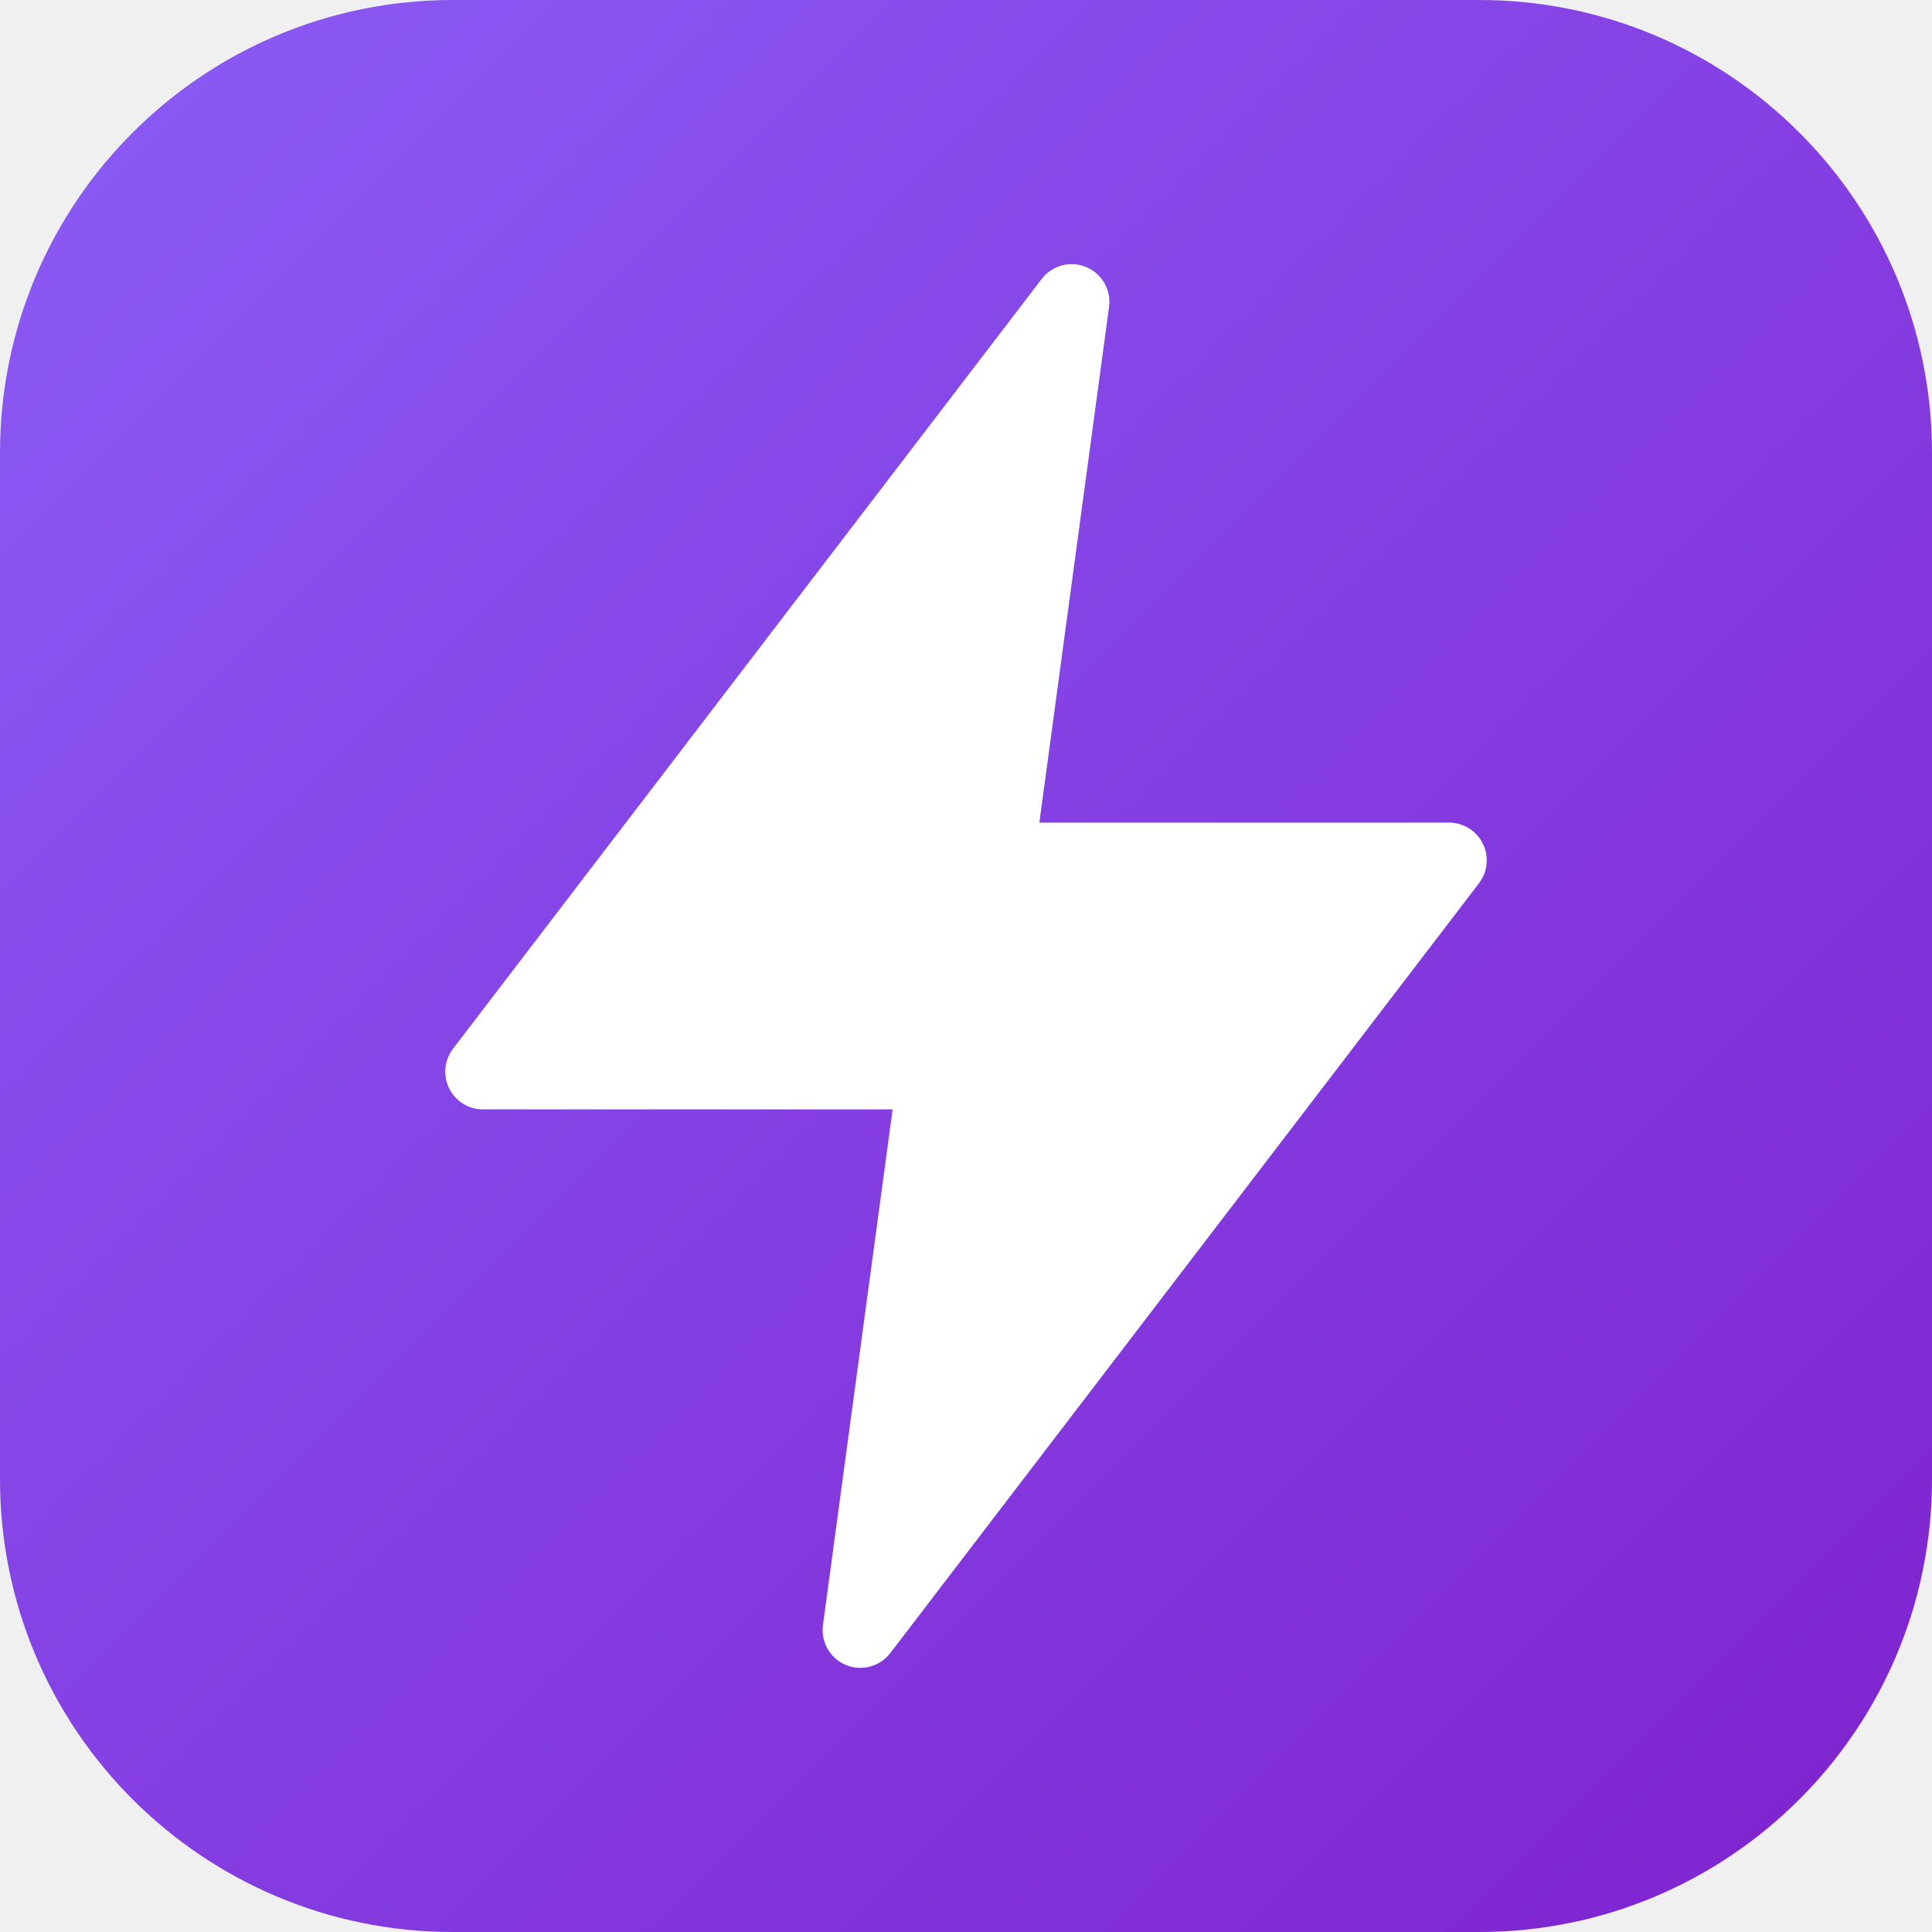
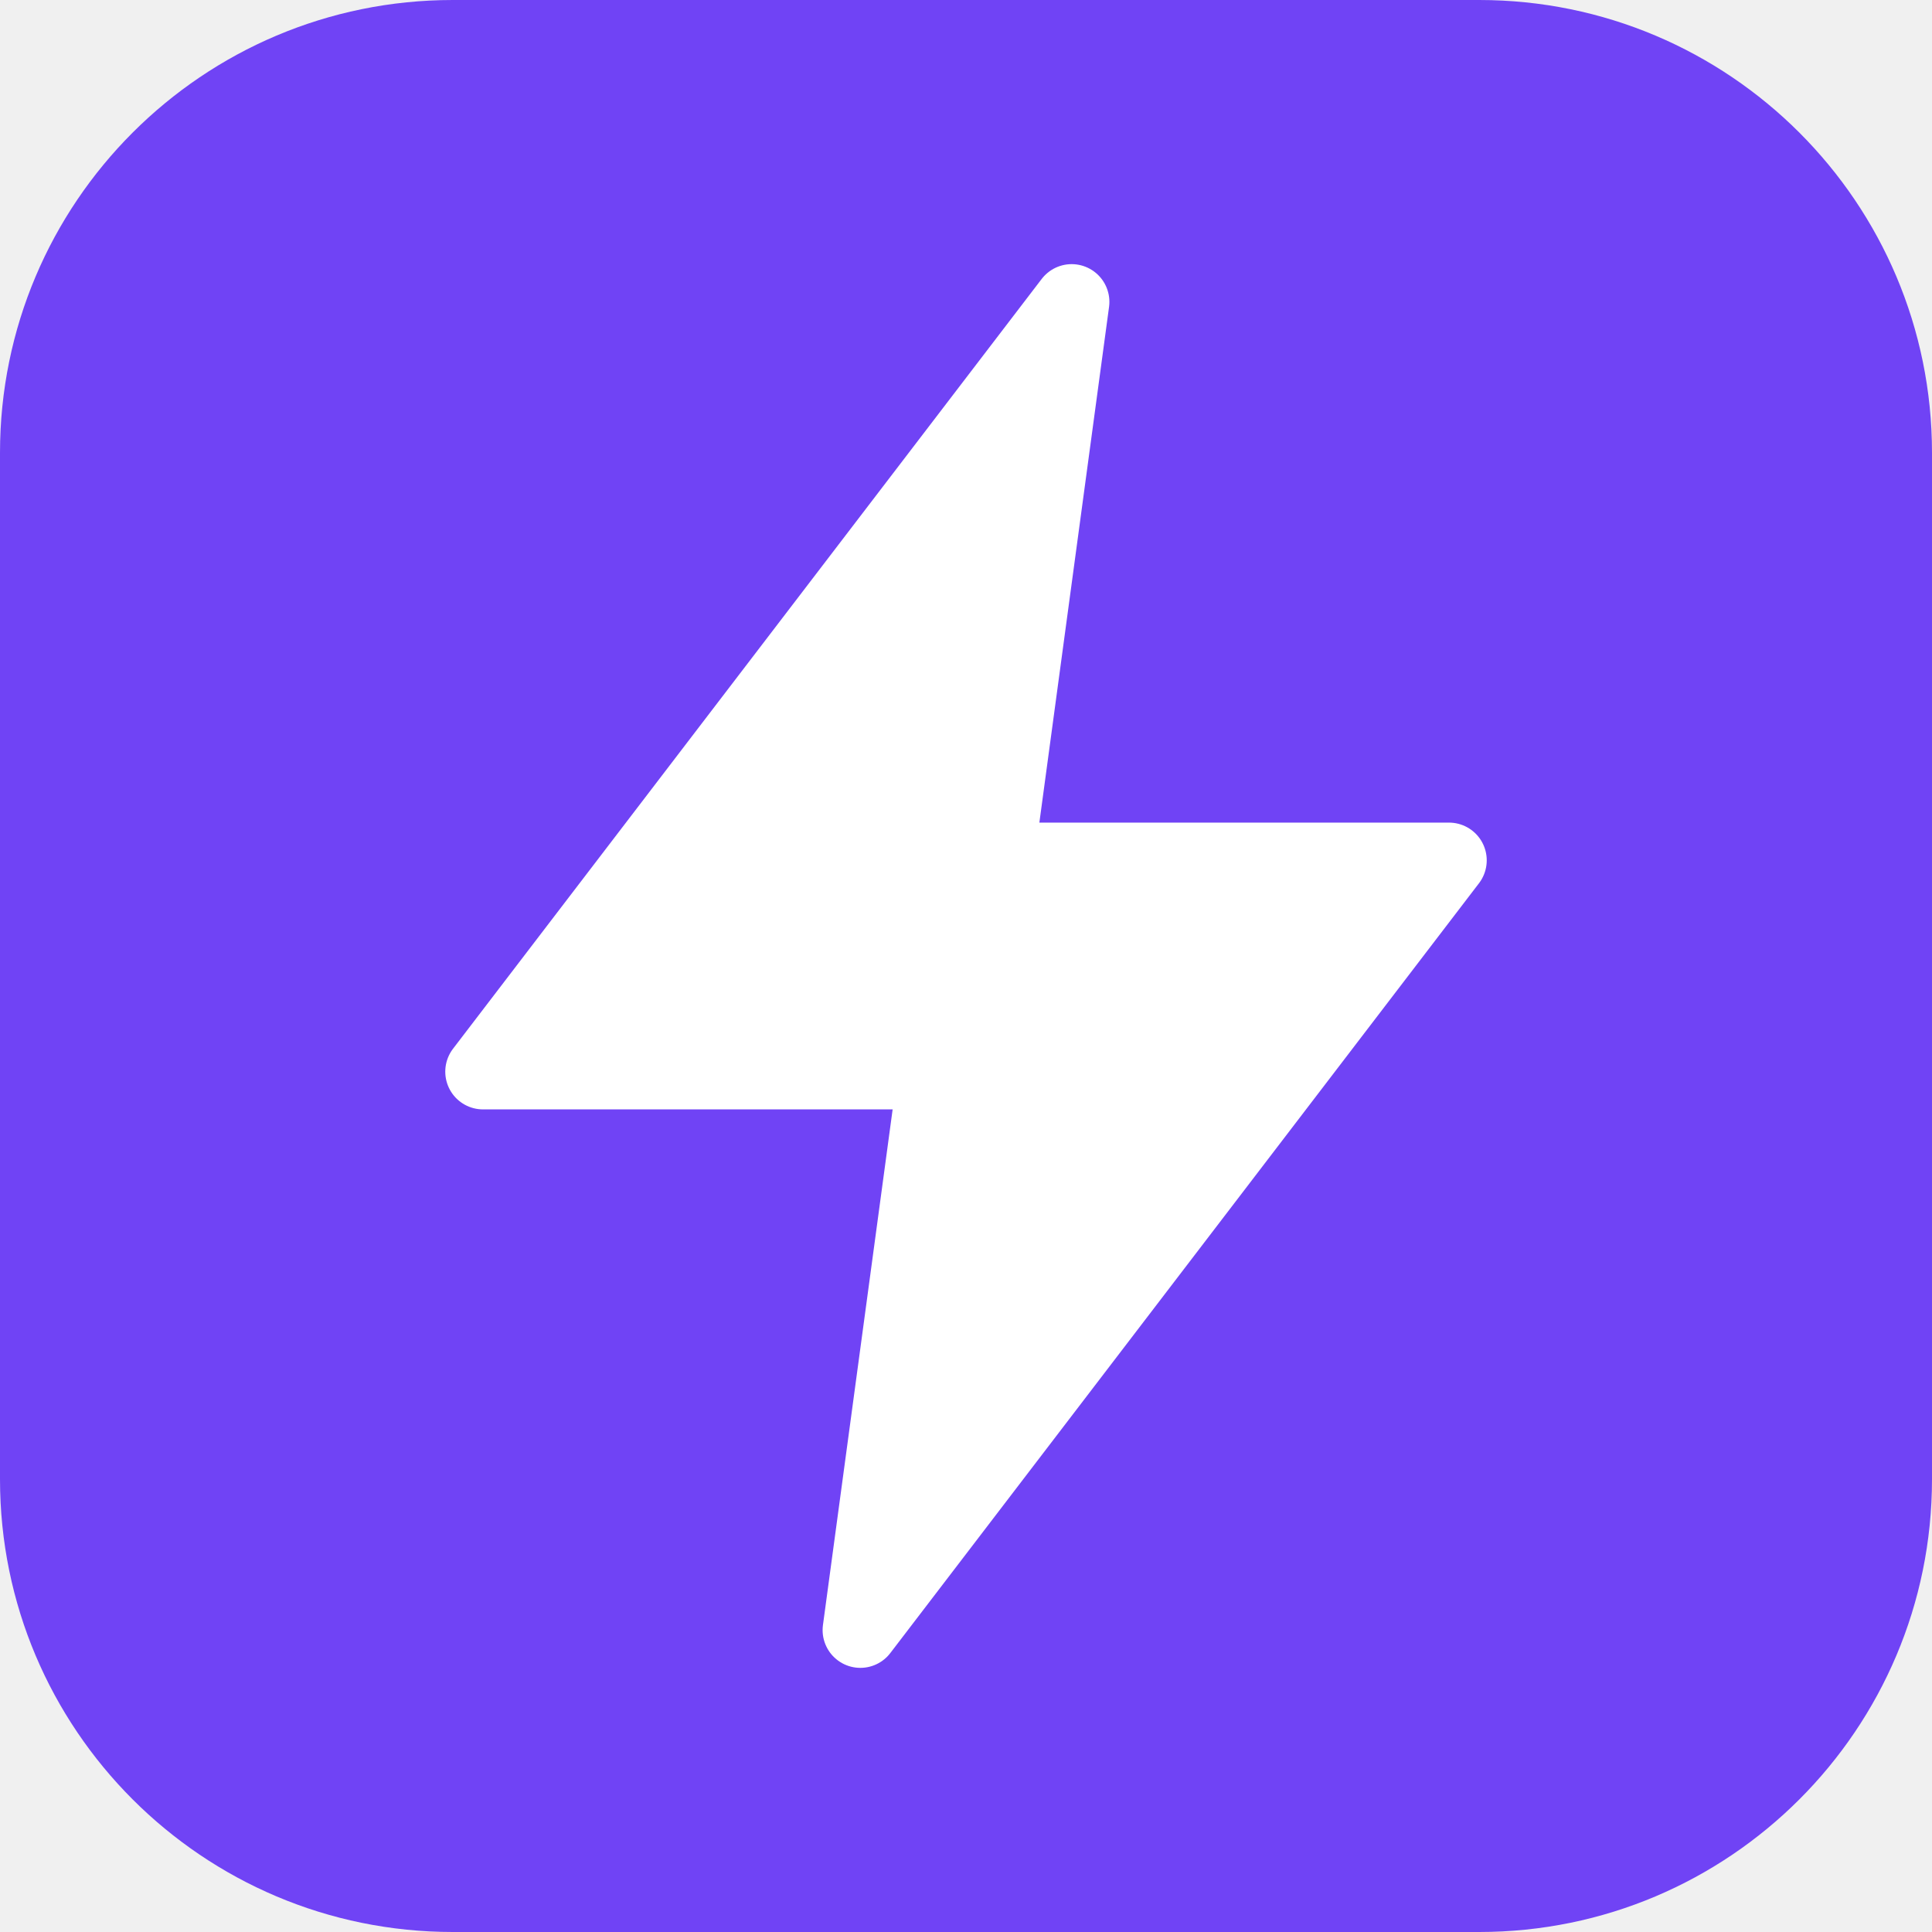
<svg xmlns="http://www.w3.org/2000/svg" viewBox="0 0 64 64">
-   <defs>
-     <linearGradient id="g" x1="0" y1="0" x2="1" y2="1">
-       <stop offset="0" stop-color="#8b5cf6" />
-       <stop offset="1" stop-color="#7e22ce" />
-     </linearGradient>
-   </defs>
-   <rect width="64" height="64" rx="15" fill="url(#g)" />
+   <rect width="64" height="64" rx="15" fill="#7043f5" />
  <path d="M35.5 10 L16 35.5 H31 L28.5 54 L48 28.5 H33 Z" fill="#fff" stroke="#fff" stroke-width="2.5" stroke-linejoin="round" />
</svg>
